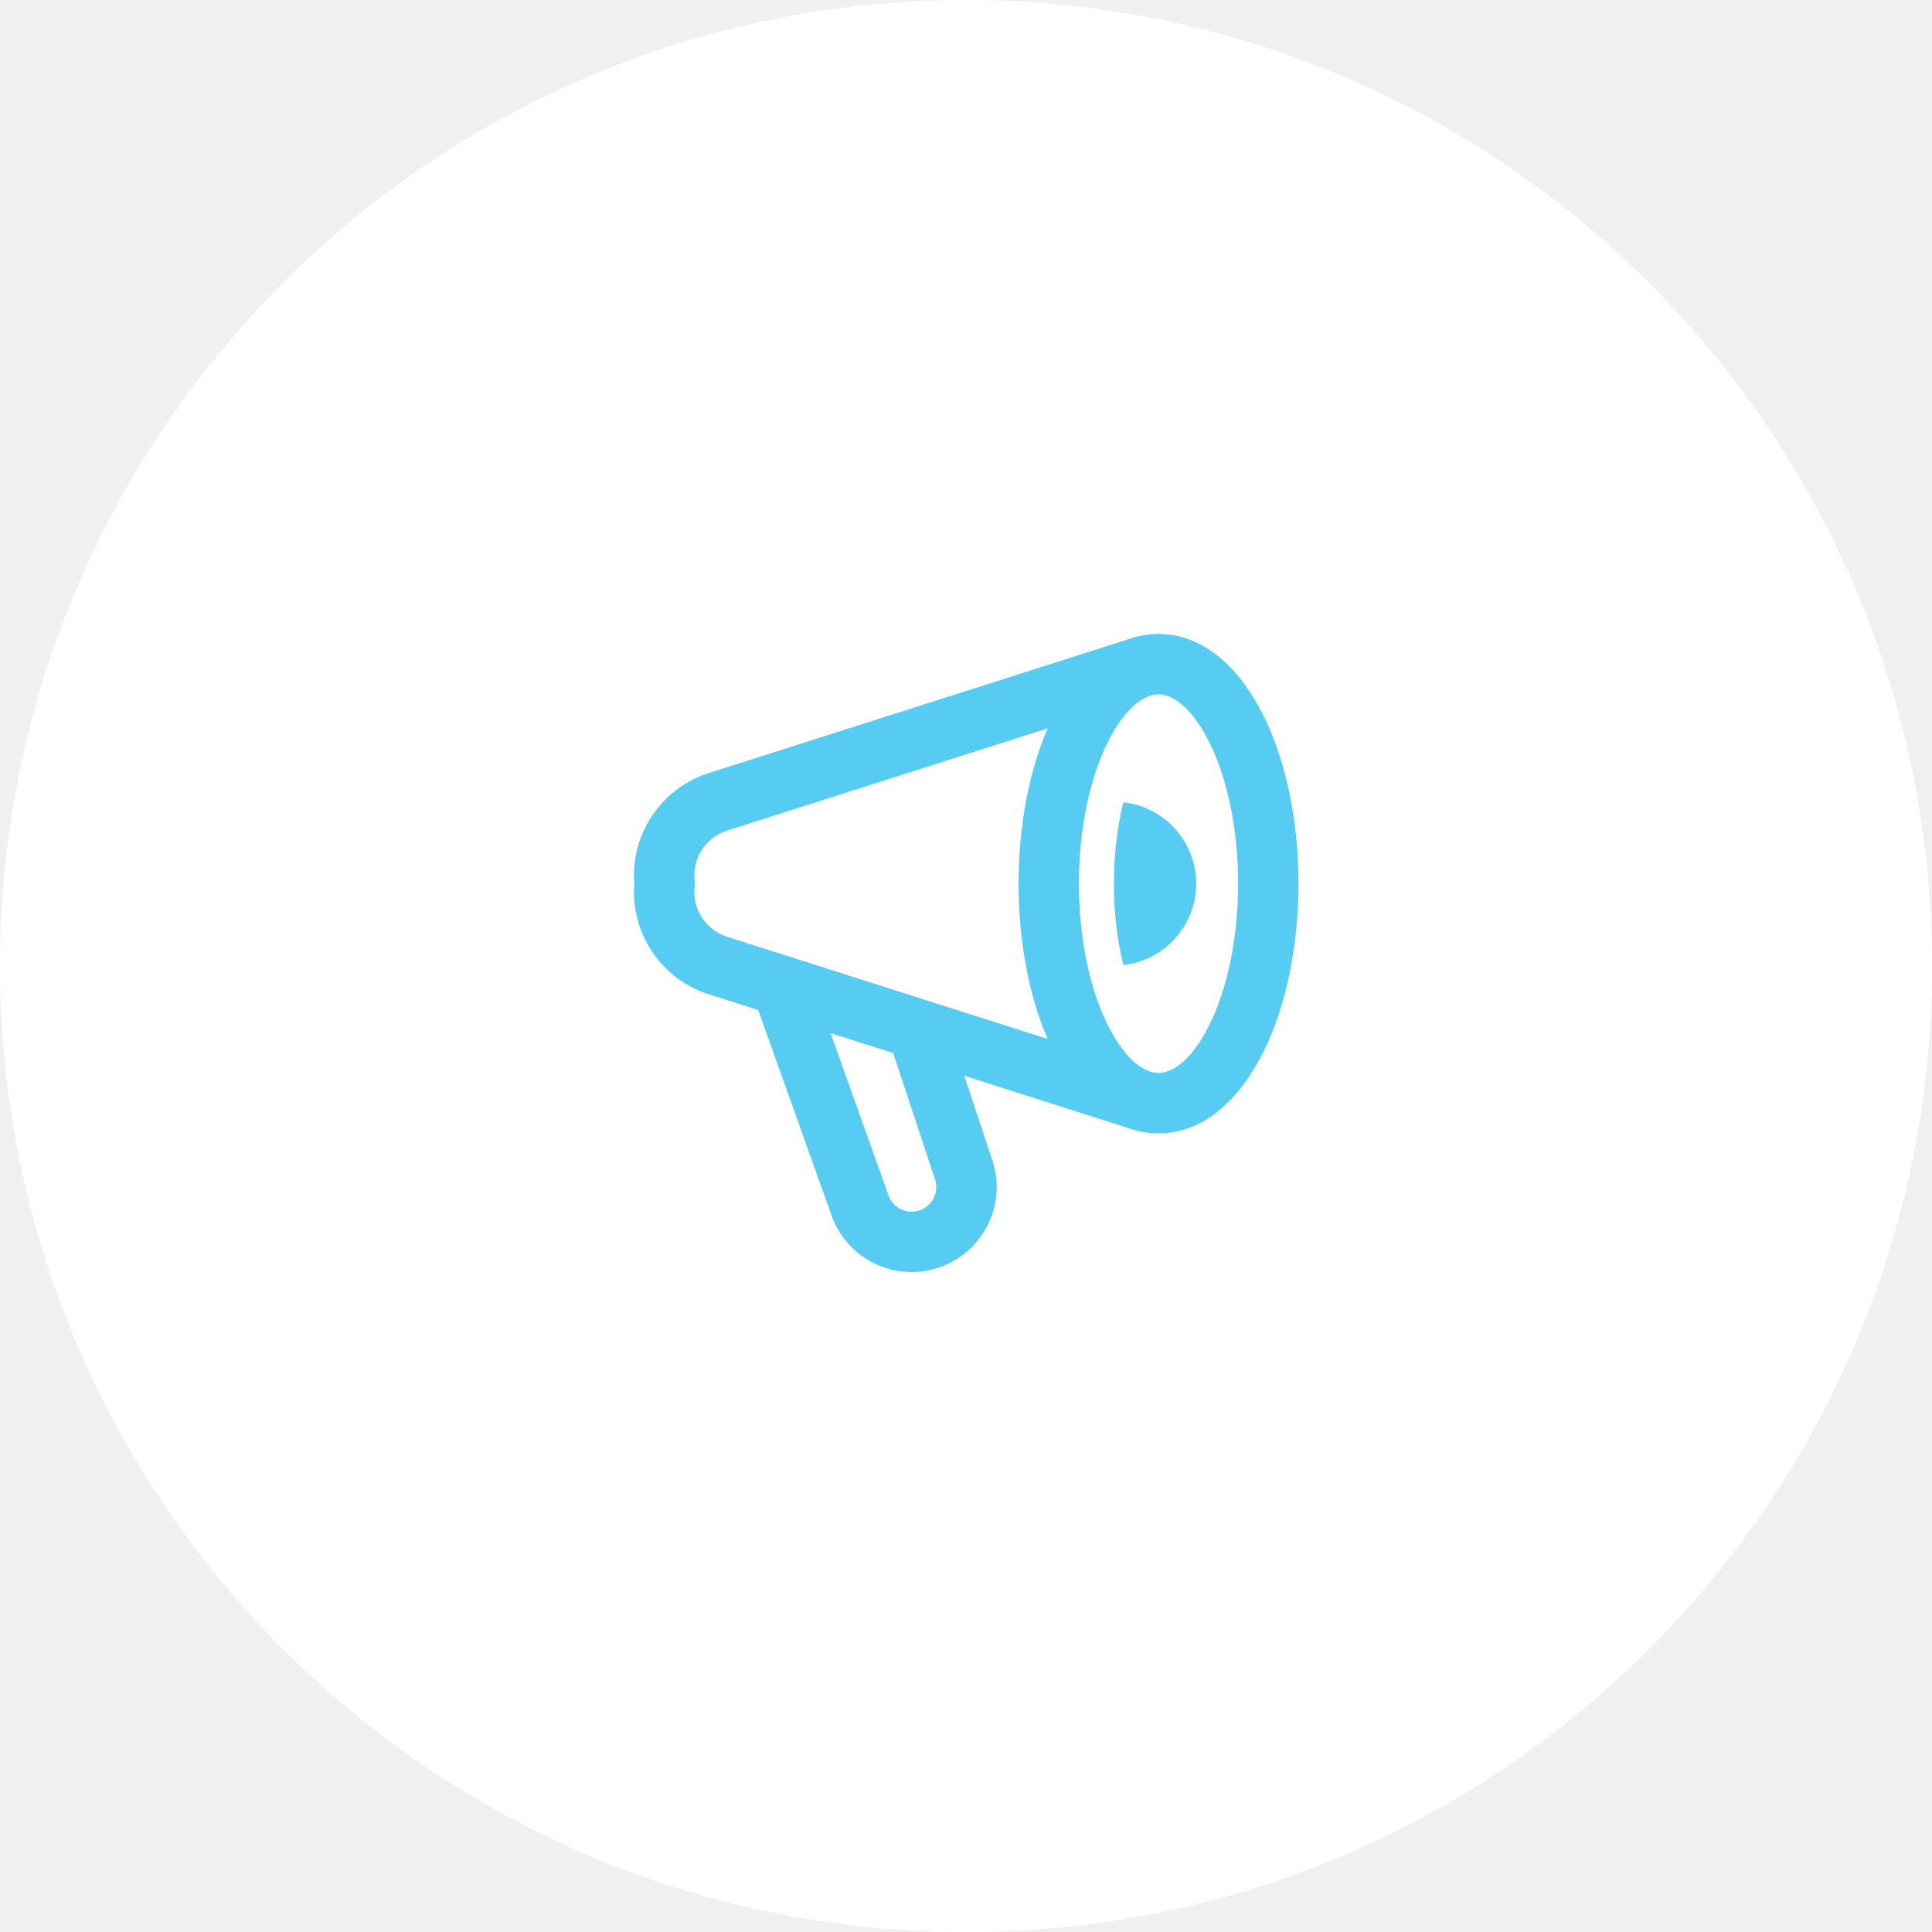
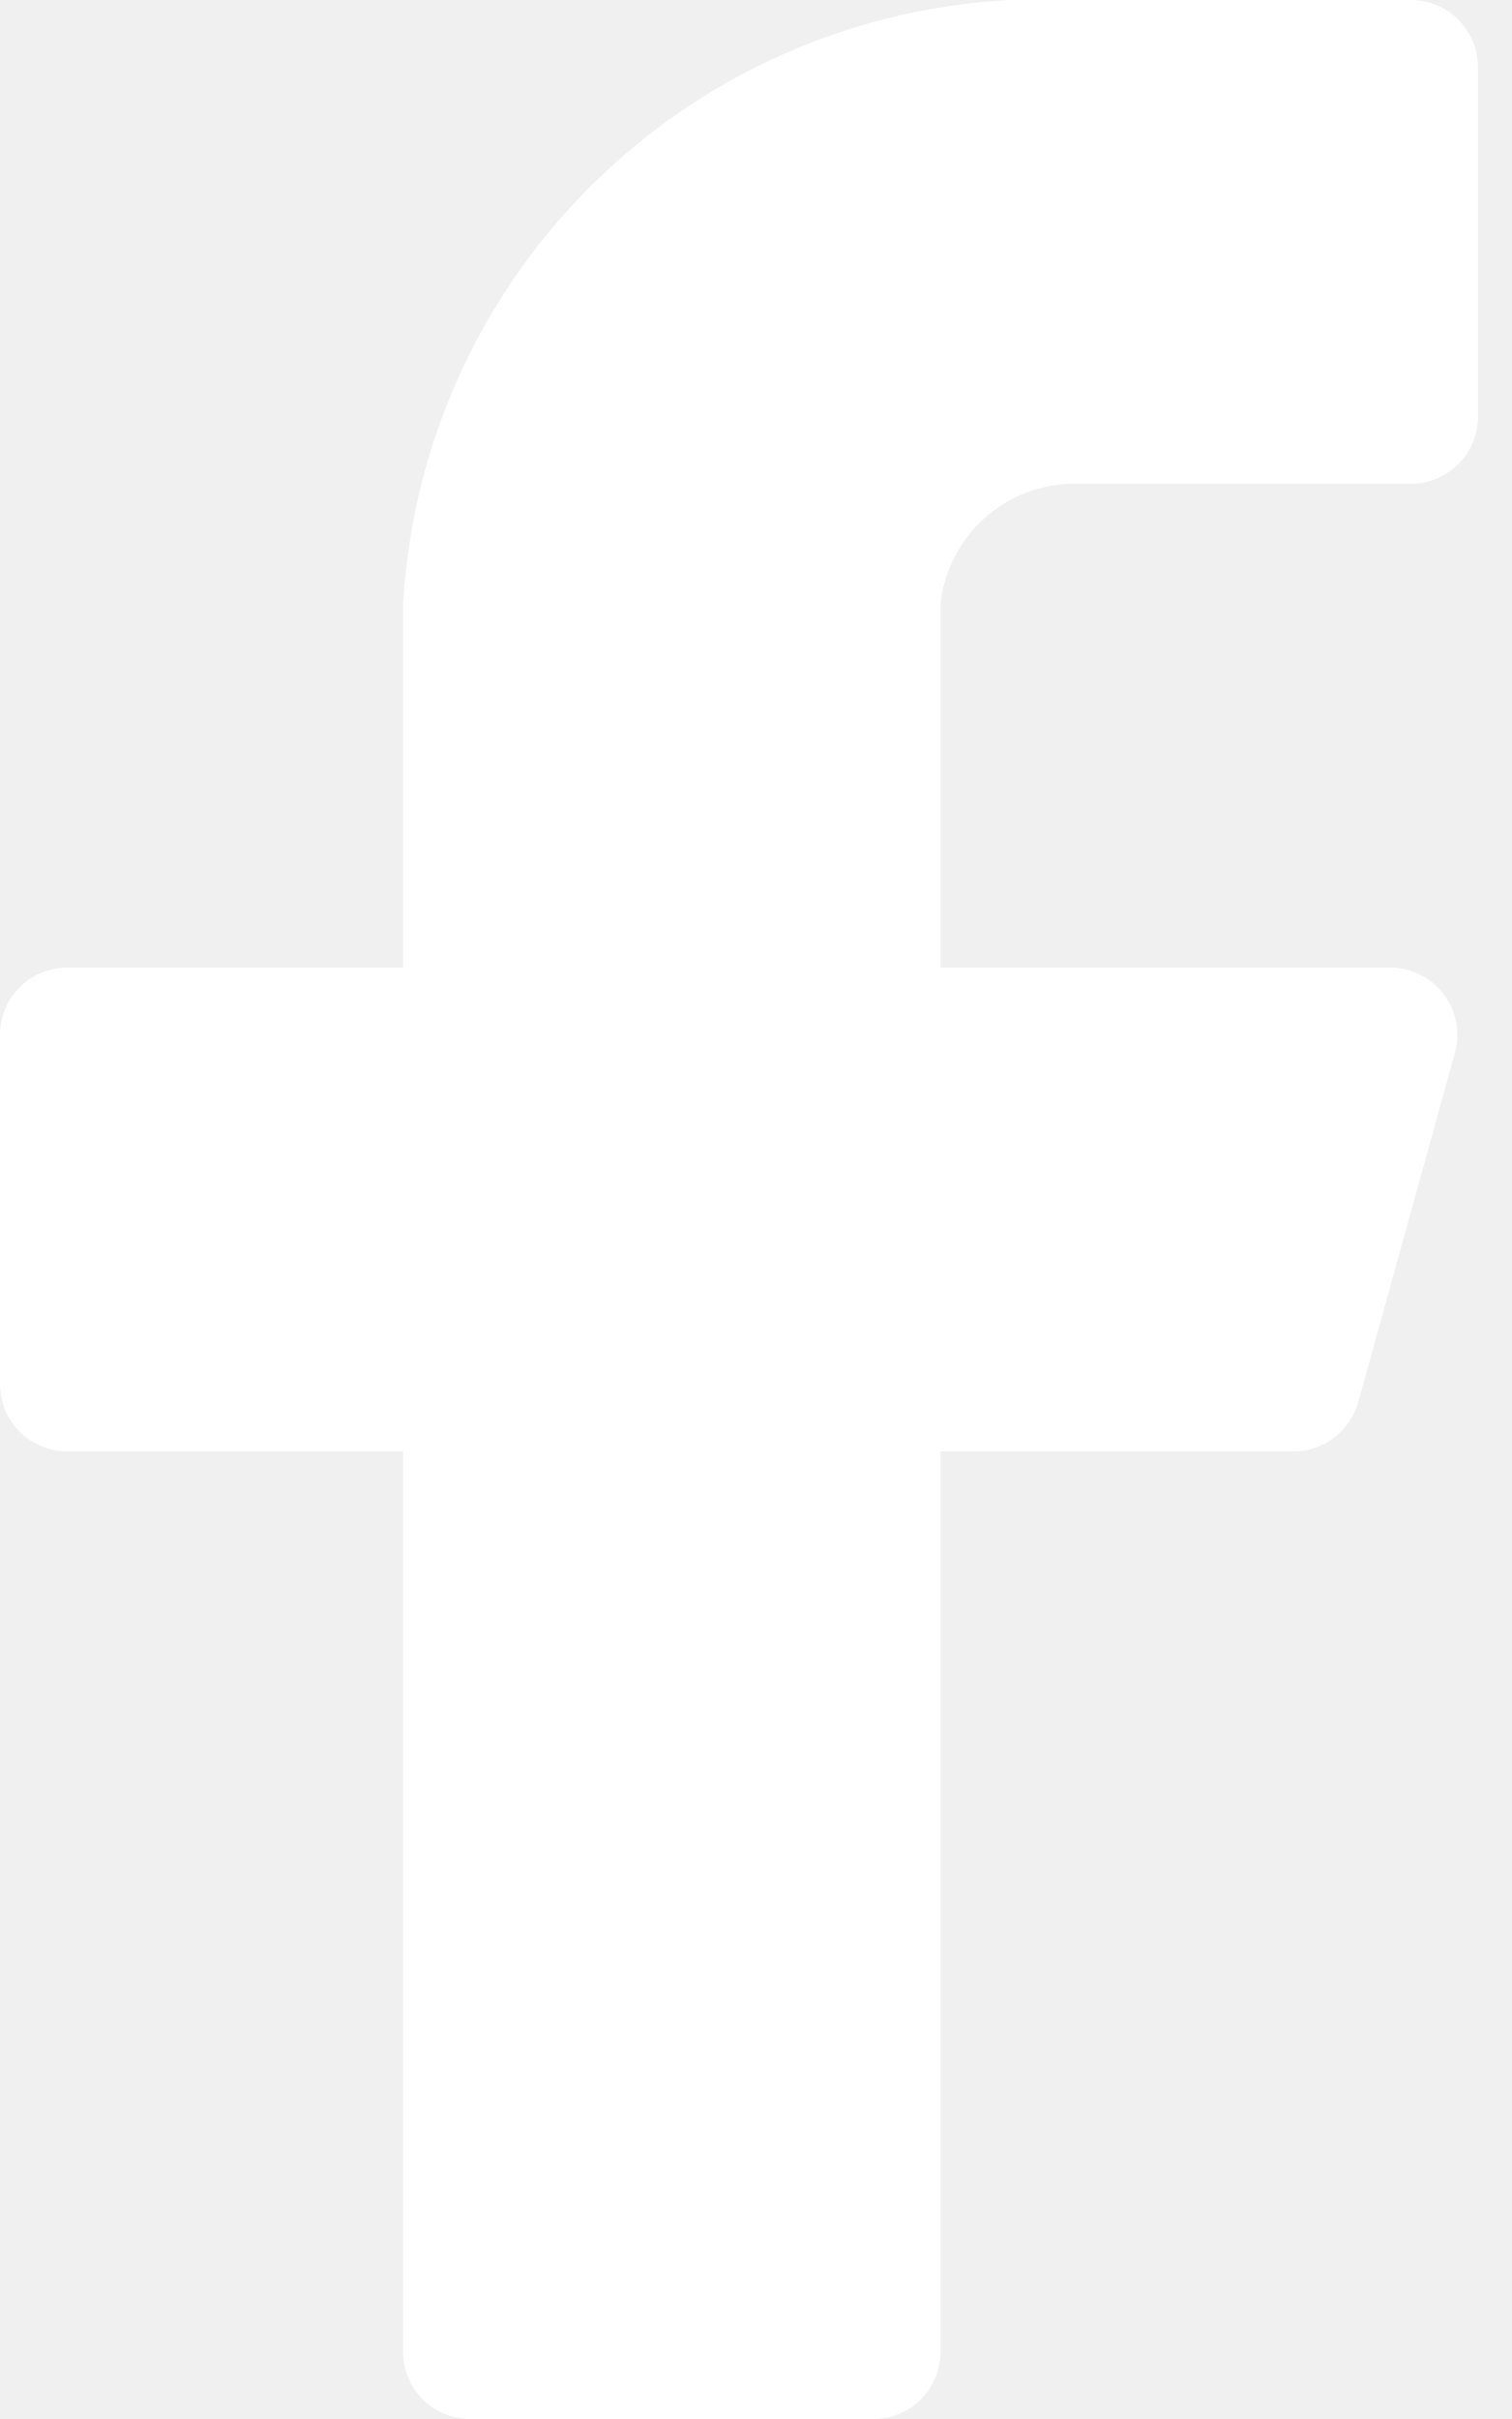
- <svg xmlns="http://www.w3.org/2000/svg" width="64" height="64" viewBox="0 0 64 64" fill="none">
-   <circle cx="32" cy="32" r="32" fill="white" />
-   <path fill-rule="evenodd" clip-rule="evenodd" d="M36.701 24.577C36.126 25.727 35.741 27.386 35.741 29.273C35.741 31.159 36.126 32.818 36.701 33.968C37.306 35.178 37.956 35.545 38.378 35.545C38.799 35.545 39.45 35.178 40.054 33.968C40.629 32.818 41.014 31.159 41.014 29.273C41.014 27.386 40.629 25.727 40.054 24.577C39.45 23.367 38.799 23 38.378 23C37.956 23 37.306 23.367 36.701 24.577ZM24.136 27.498L34.705 24.128C34.092 25.551 33.741 27.35 33.741 29.273C33.741 31.196 34.092 32.995 34.705 34.417L24.136 31.047L24.118 31.041C23.768 30.937 23.465 30.714 23.263 30.41C23.06 30.106 22.97 29.741 23.009 29.378C23.016 29.308 23.016 29.237 23.009 29.167C22.97 28.804 23.06 28.439 23.263 28.135C23.465 27.831 23.768 27.608 24.118 27.504L24.136 27.498ZM23.537 25.59L37.361 21.182C37.678 21.065 38.017 21 38.378 21C39.965 21 41.132 22.261 41.843 23.683C42.584 25.165 43.014 27.143 43.014 29.273C43.014 31.402 42.584 33.38 41.843 34.862C41.132 36.285 39.965 37.545 38.378 37.545C38.017 37.545 37.678 37.48 37.361 37.363L31.944 35.636L32.827 38.303C33.092 38.988 33.08 39.75 32.791 40.426C32.498 41.113 31.945 41.656 31.253 41.935L31.251 41.935C30.558 42.214 29.783 42.205 29.096 41.913C28.409 41.62 27.867 41.067 27.587 40.374C27.582 40.362 27.578 40.349 27.573 40.336L25.117 33.459L23.537 32.955C22.744 32.717 22.058 32.209 21.599 31.519C21.157 30.856 20.95 30.065 21.01 29.273C20.95 28.48 21.157 27.689 21.599 27.026C22.058 26.336 22.744 25.829 23.537 25.59ZM29.589 34.885L27.514 34.223L29.448 39.641C29.531 39.835 29.686 39.99 29.88 40.073C30.08 40.158 30.304 40.16 30.506 40.08C30.706 39.998 30.866 39.841 30.951 39.642C31.036 39.442 31.039 39.217 30.958 39.016C30.95 38.997 30.943 38.977 30.937 38.958L29.589 34.885ZM38.934 27.463C39.379 27.961 39.626 28.605 39.627 29.273C39.626 29.94 39.379 30.584 38.934 31.082C38.488 31.579 37.875 31.895 37.211 31.969C37.001 31.086 36.896 30.181 36.9 29.273C36.896 28.365 37.001 27.459 37.211 26.576C37.875 26.65 38.488 26.966 38.934 27.463Z" fill="#56CCF2" />
+ <svg xmlns="http://www.w3.org/2000/svg" width="15" height="24" viewBox="0 0 15 24" fill="none">
+   <path d="M14.667 0.667C14.667 0.49 14.596 0.32 14.471 0.195C14.346 0.07 14.177 7.12564e-05 14 7.12564e-05H10.667C8.988 -0.084 7.345 0.501 6.096 1.625C4.846 2.749 4.093 4.322 4 6V9.6H0.667C0.49 9.6 0.32 9.67 0.195 9.795C0.07 9.92 0 10.09 0 10.267V13.733C0 13.91 0.07 14.08 0.195 14.205C0.32 14.33 0.49 14.4 0.667 14.4H4V23.333C4 23.51 4.07 23.68 4.195 23.805C4.32 23.93 4.49 24 4.667 24H8.667C8.843 24 9.013 23.93 9.138 23.805C9.263 23.68 9.333 23.51 9.333 23.333V14.4H12.827C12.975 14.402 13.12 14.355 13.238 14.265C13.356 14.176 13.441 14.05 13.48 13.907L14.44 10.44C14.466 10.342 14.47 10.238 14.45 10.138C14.431 10.038 14.388 9.944 14.326 9.863C14.265 9.782 14.185 9.716 14.094 9.67C14.002 9.625 13.902 9.601 13.8 9.6H9.333V6C9.367 5.67 9.521 5.364 9.768 5.142C10.015 4.92 10.335 4.798 10.667 4.8H14C14.177 4.8 14.346 4.73 14.471 4.605C14.596 4.48 14.667 4.31 14.667 4.133V0.667Z" fill="white" />
</svg>
